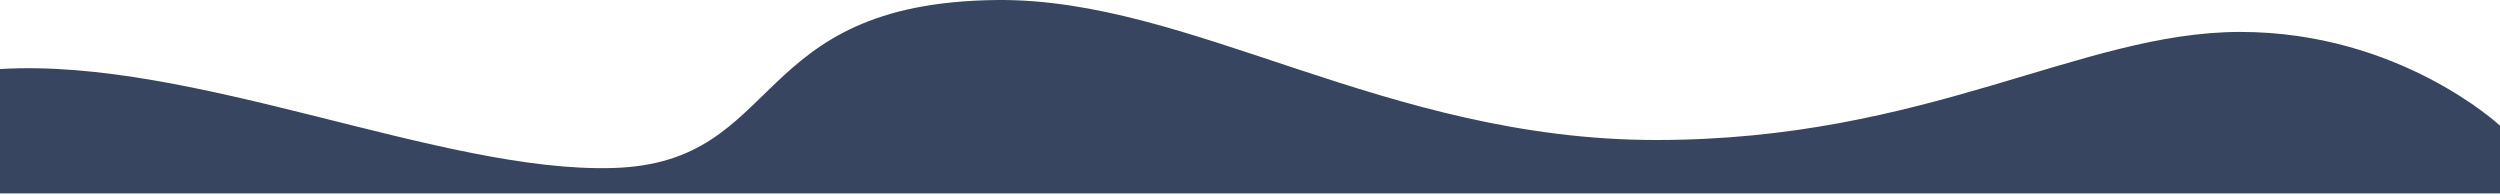
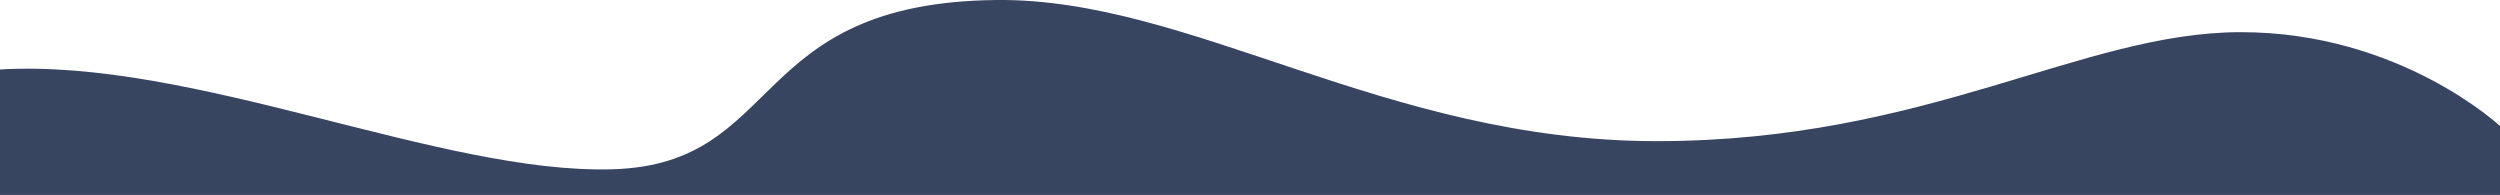
- <svg xmlns="http://www.w3.org/2000/svg" width="1920" height="149" viewBox="0 0 1920 149" fill="none">
-   <path d="M3.20011e-05 148.516H1920C1920 -13.484 1920 121 1920 96.517C1920 96.517 1843 24.517 1720.5 24.517C1598 24.517 1480 107.517 1272 107.517C1064 107.517 915 -1.528 765.5 0.017C573.54 2.001 603 125.017 471 129.017C339 133.017 149 44.017 3.20011e-05 53.017C-6.10352e-05 59.5 3.20011e-05 148.516 3.20011e-05 148.516Z" fill="#384561" />
+ <svg xmlns="http://www.w3.org/2000/svg" version="1.1" id="Layer_1" x="0px" y="0px" viewBox="0 0 1920 149" style="enable-background:new 0 0 1920 149;" xml:space="preserve">
+   <style type="text/css">
+ 	.st0{fill:#384561;}
+ </style>
+   <path class="st0" d="M-0.7,149.7h1921.3c0-163.3,0-27.7,0-52.4c0,0-77.1-72.6-199.6-72.6s-240.7,83.7-448.8,83.7S914.9-1.5,765.3,0  c-192.1,2-162.6,126-294.7,130c-132.1,4-322.2-85.7-471.3-76.6C-0.7,60-0.7,149.7-0.7,149.7z" />
</svg>
